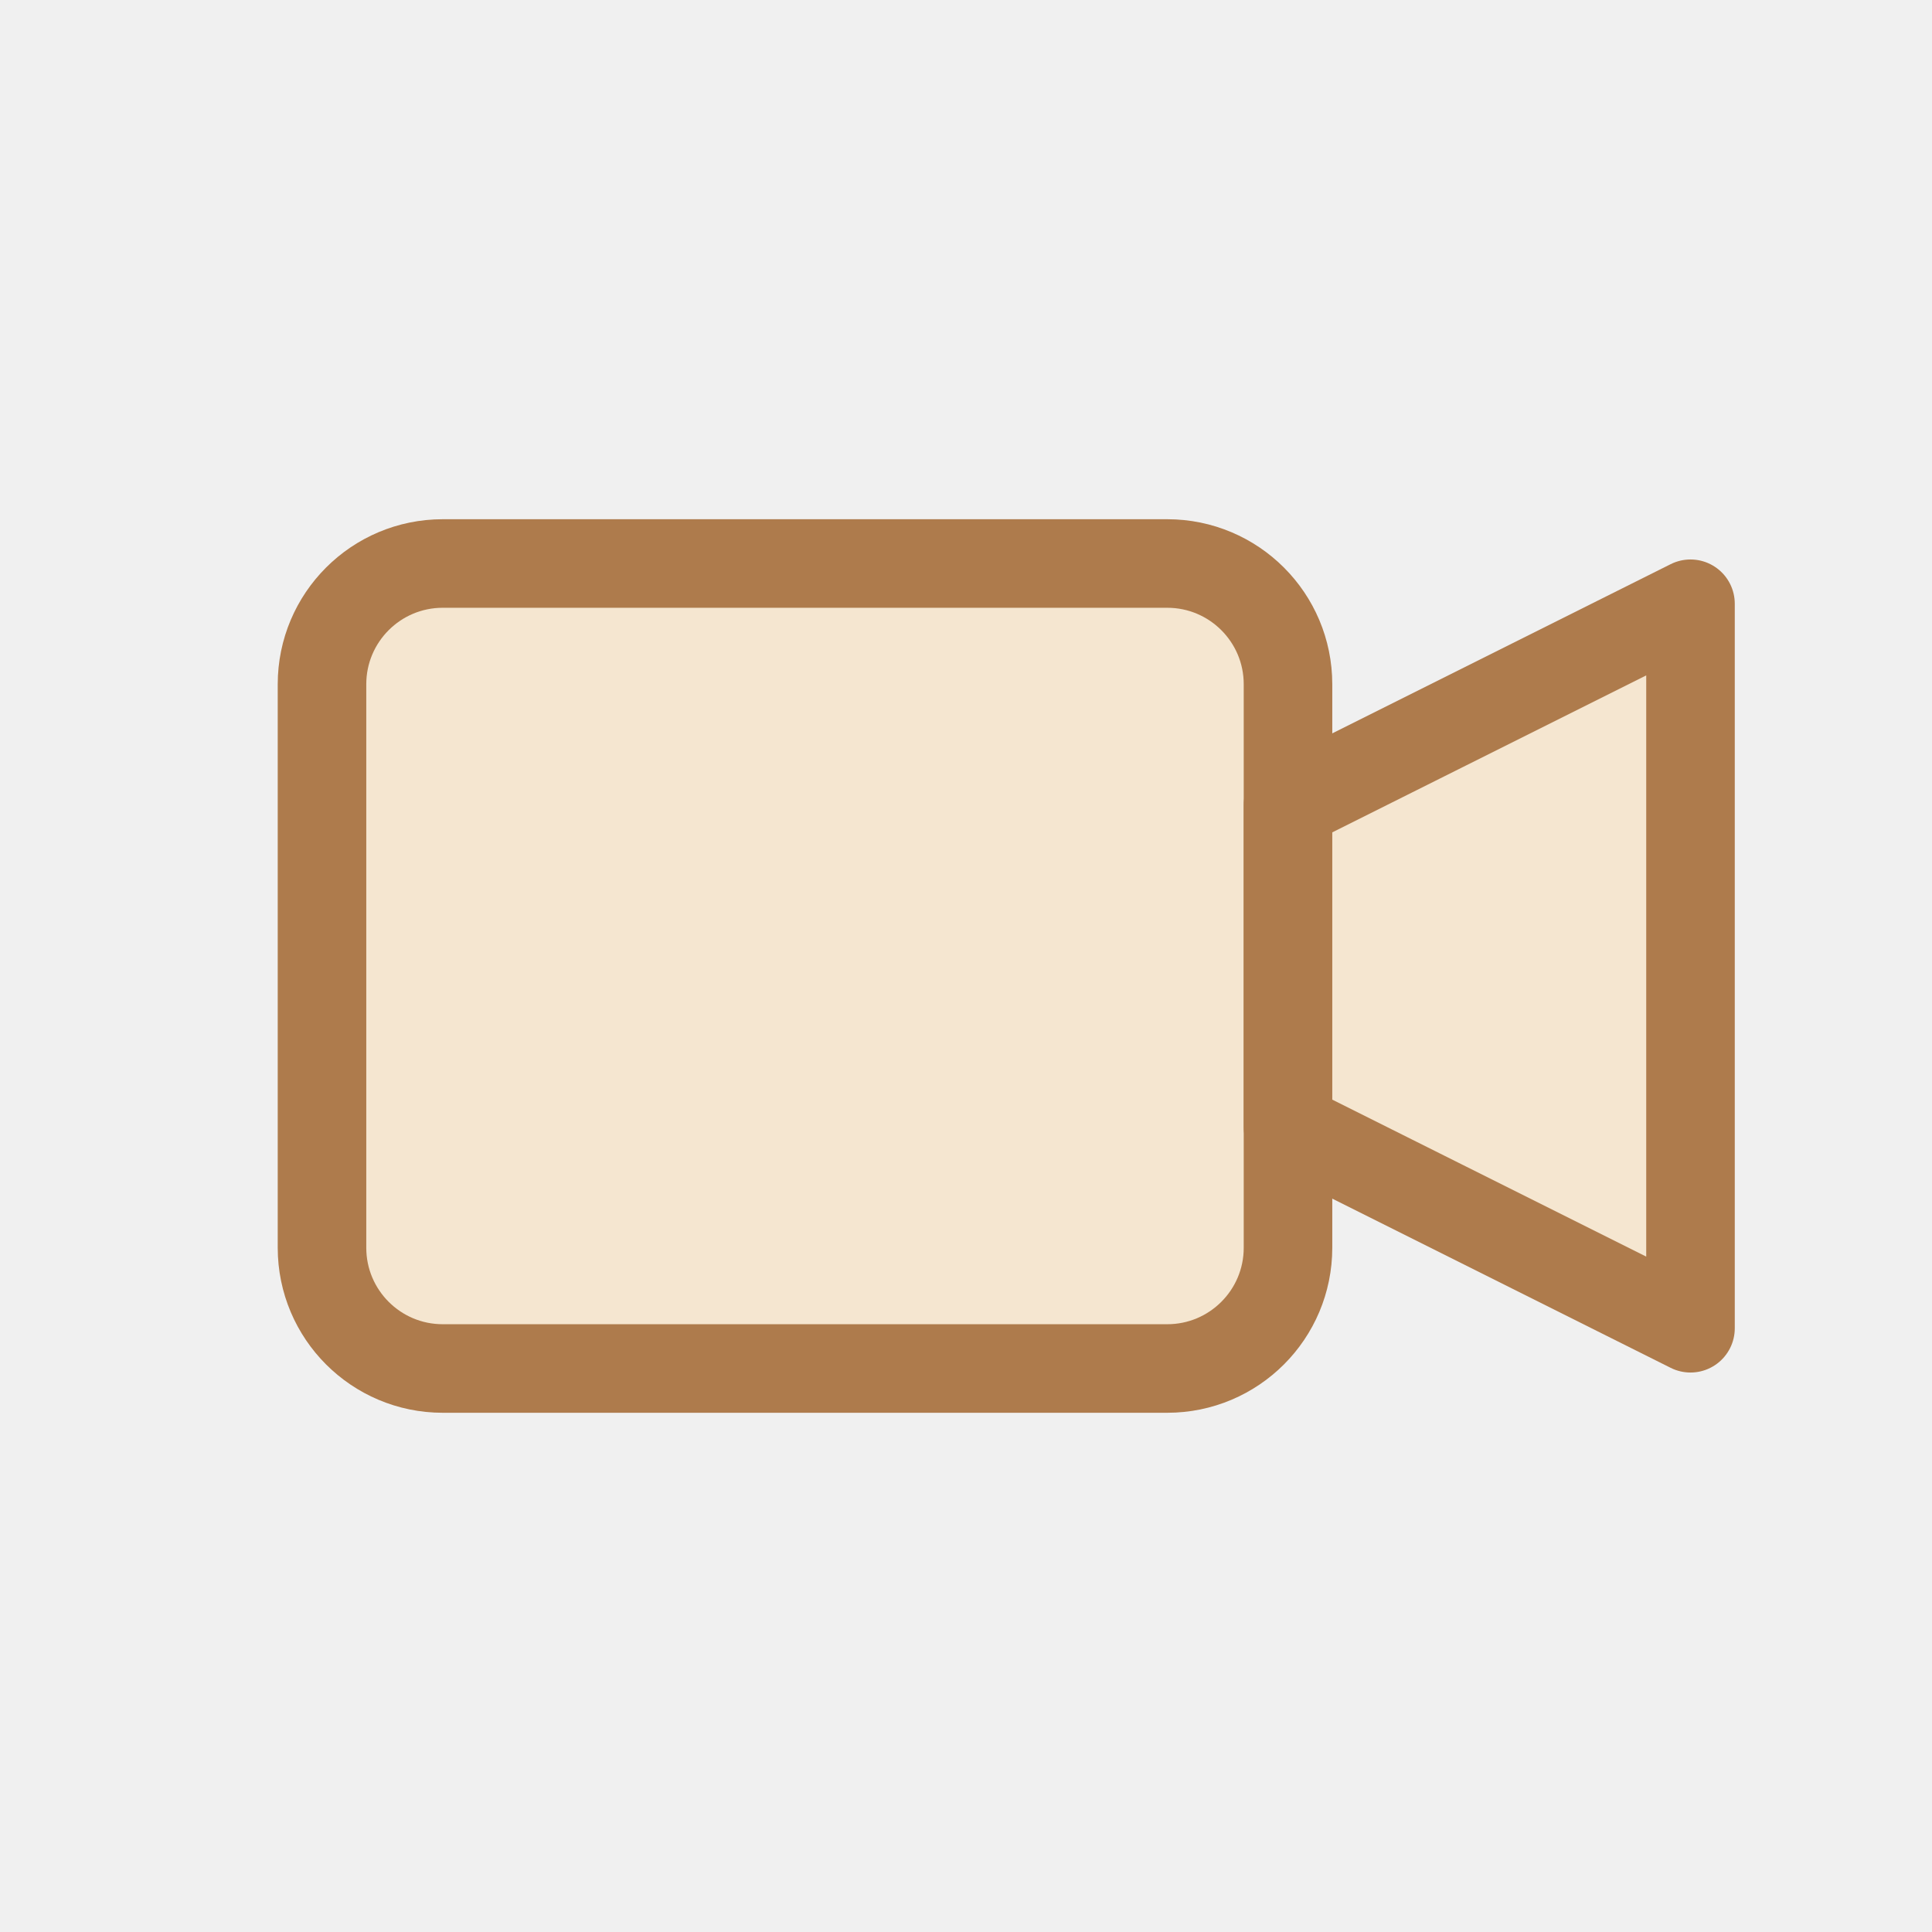
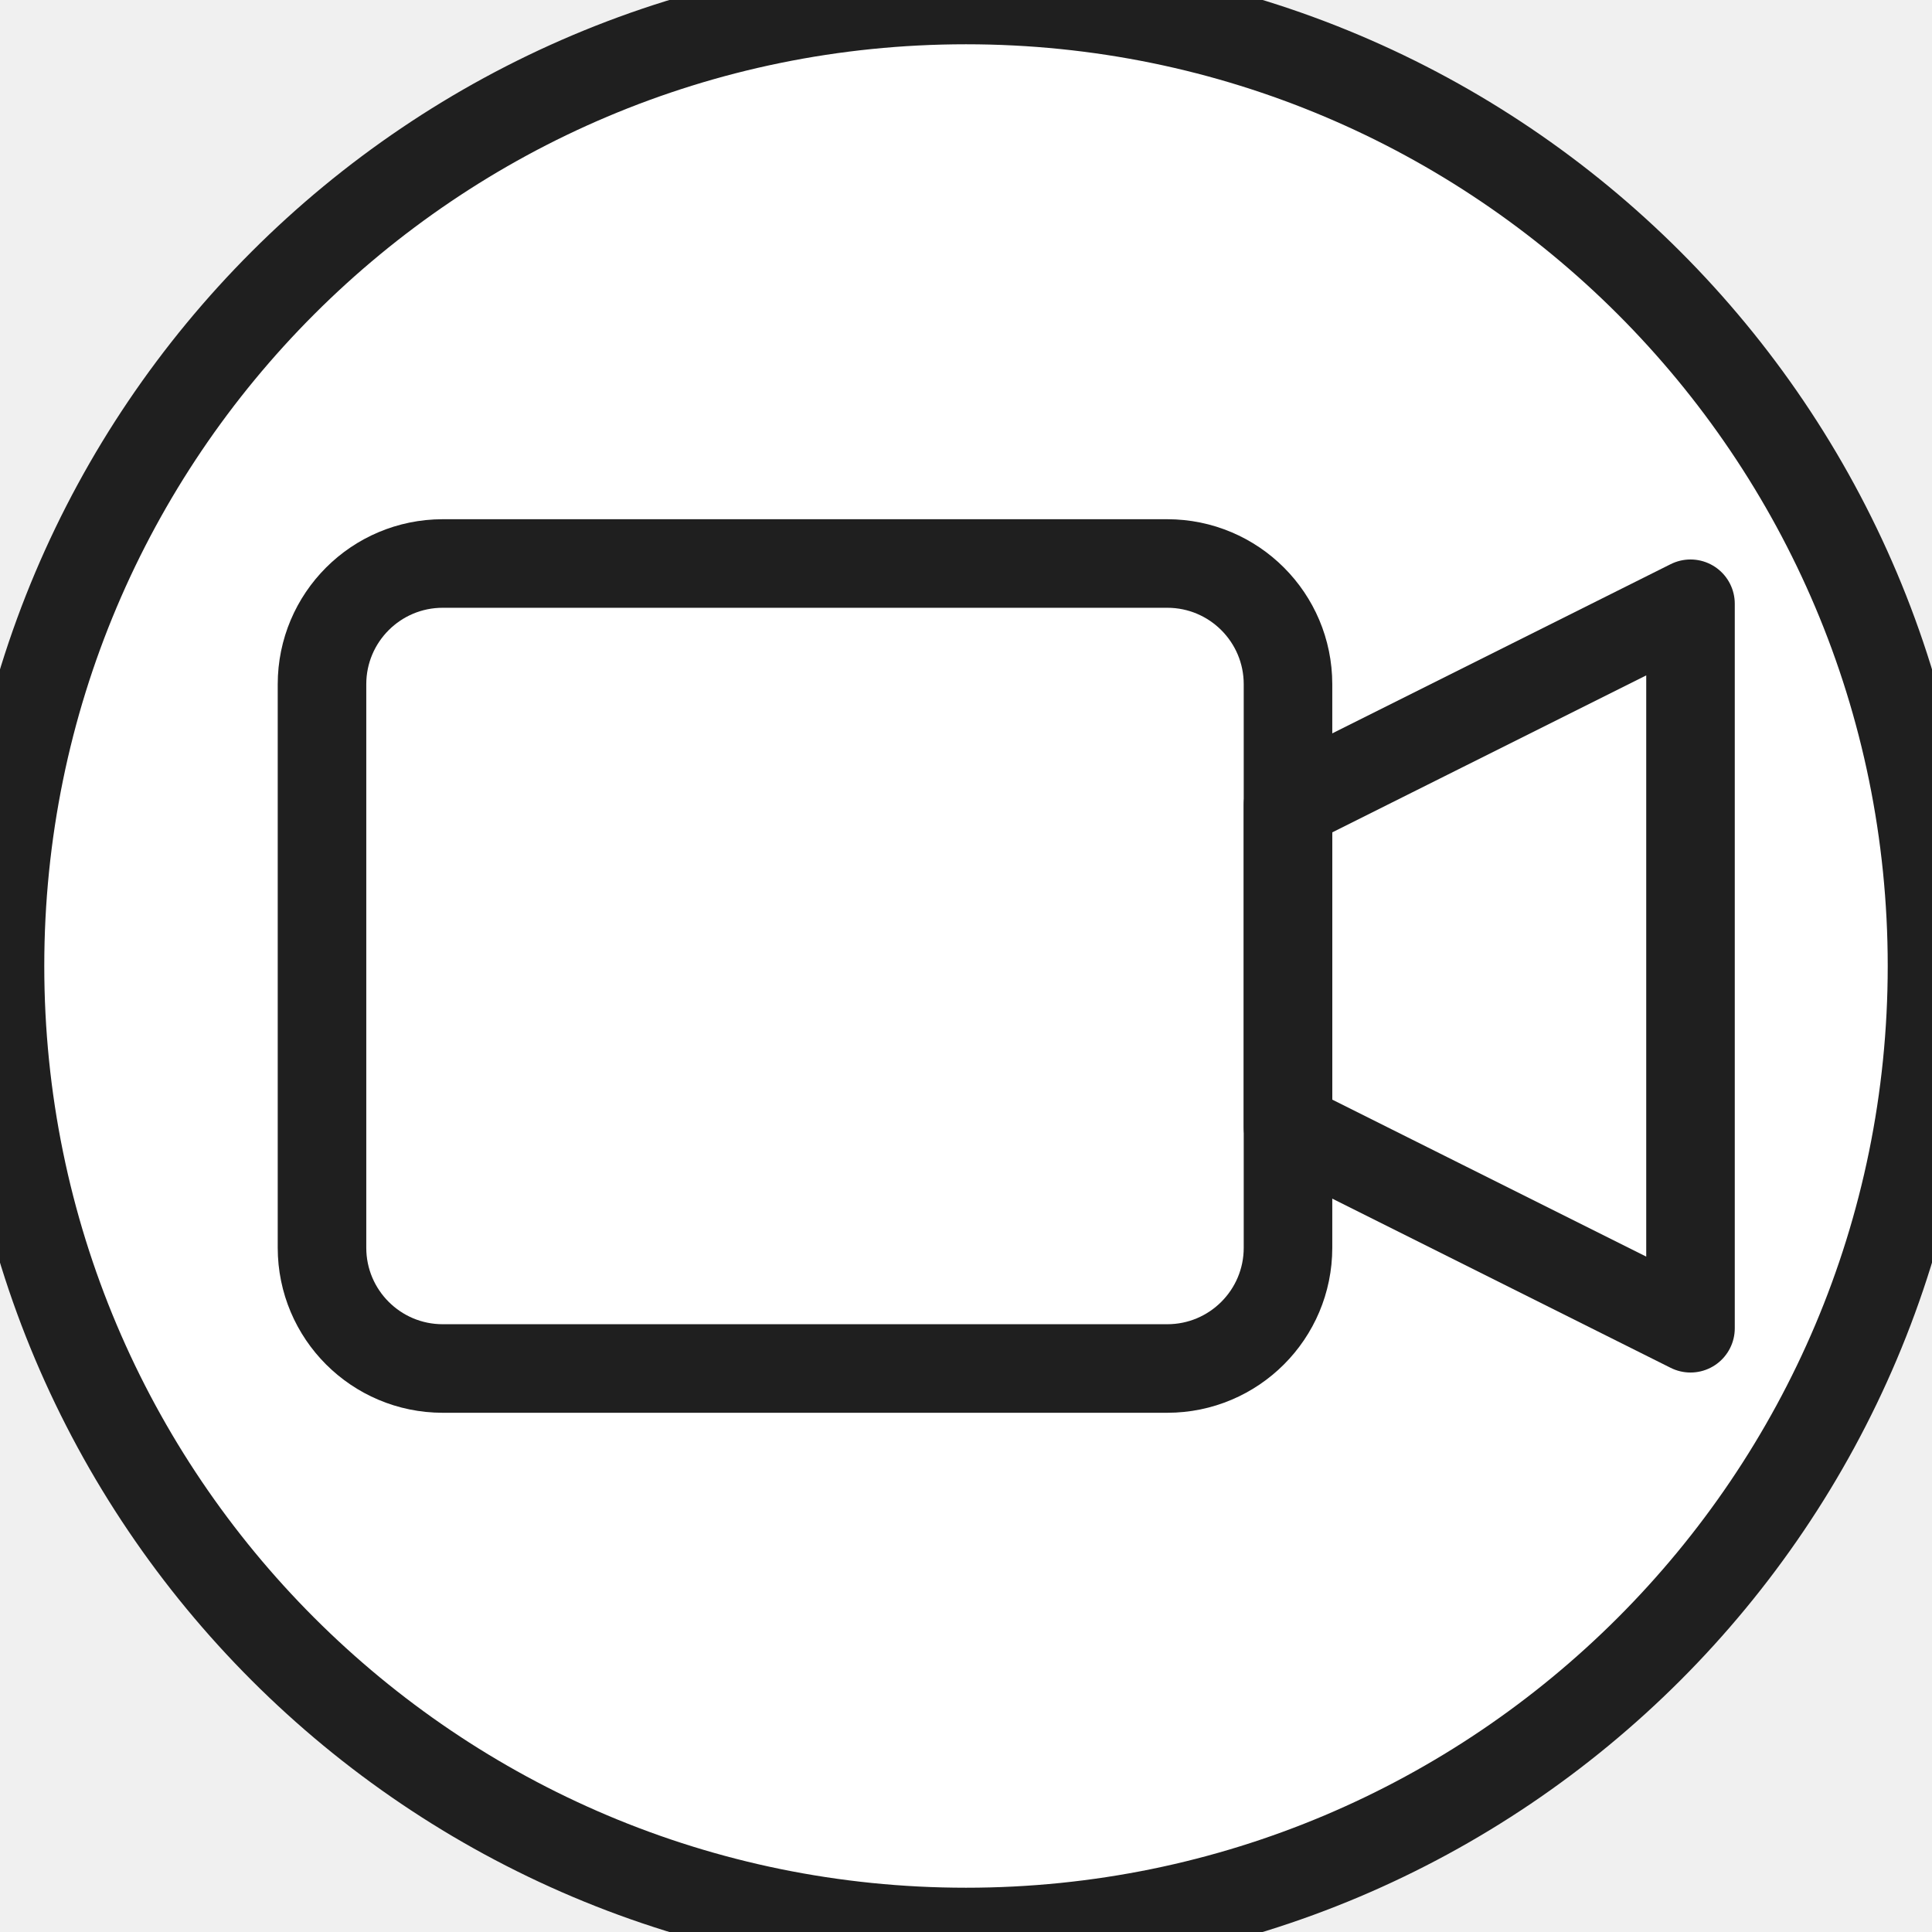
- <svg xmlns="http://www.w3.org/2000/svg" viewBox="0 0 48 48" fill="none" stroke="#AE7B4C" stroke-width="2.2" stroke-linecap="round" stroke-linejoin="round">
-   <rect x="8" y="14" width="24" height="20" rx="3" fill="#F5E6D0" />
-   <path d="M32 20l10-5v18l-10-5z" fill="#F5E6D0" />
+ <svg xmlns="http://www.w3.org/2000/svg" viewBox="0 0 48 48" fill="none" stroke="#1f1f1f" stroke-width="2.2" stroke-linecap="round" stroke-linejoin="round">
+   <circle cx="24" cy="24" r="24" fill="#FFFFFF" data-emenu-icon-bg="1" />
+   <rect x="8" y="14" width="24" height="20" rx="3" fill="none" />
+   <path d="M32 20l10-5v18l-10-5z" fill="none" />
</svg>
